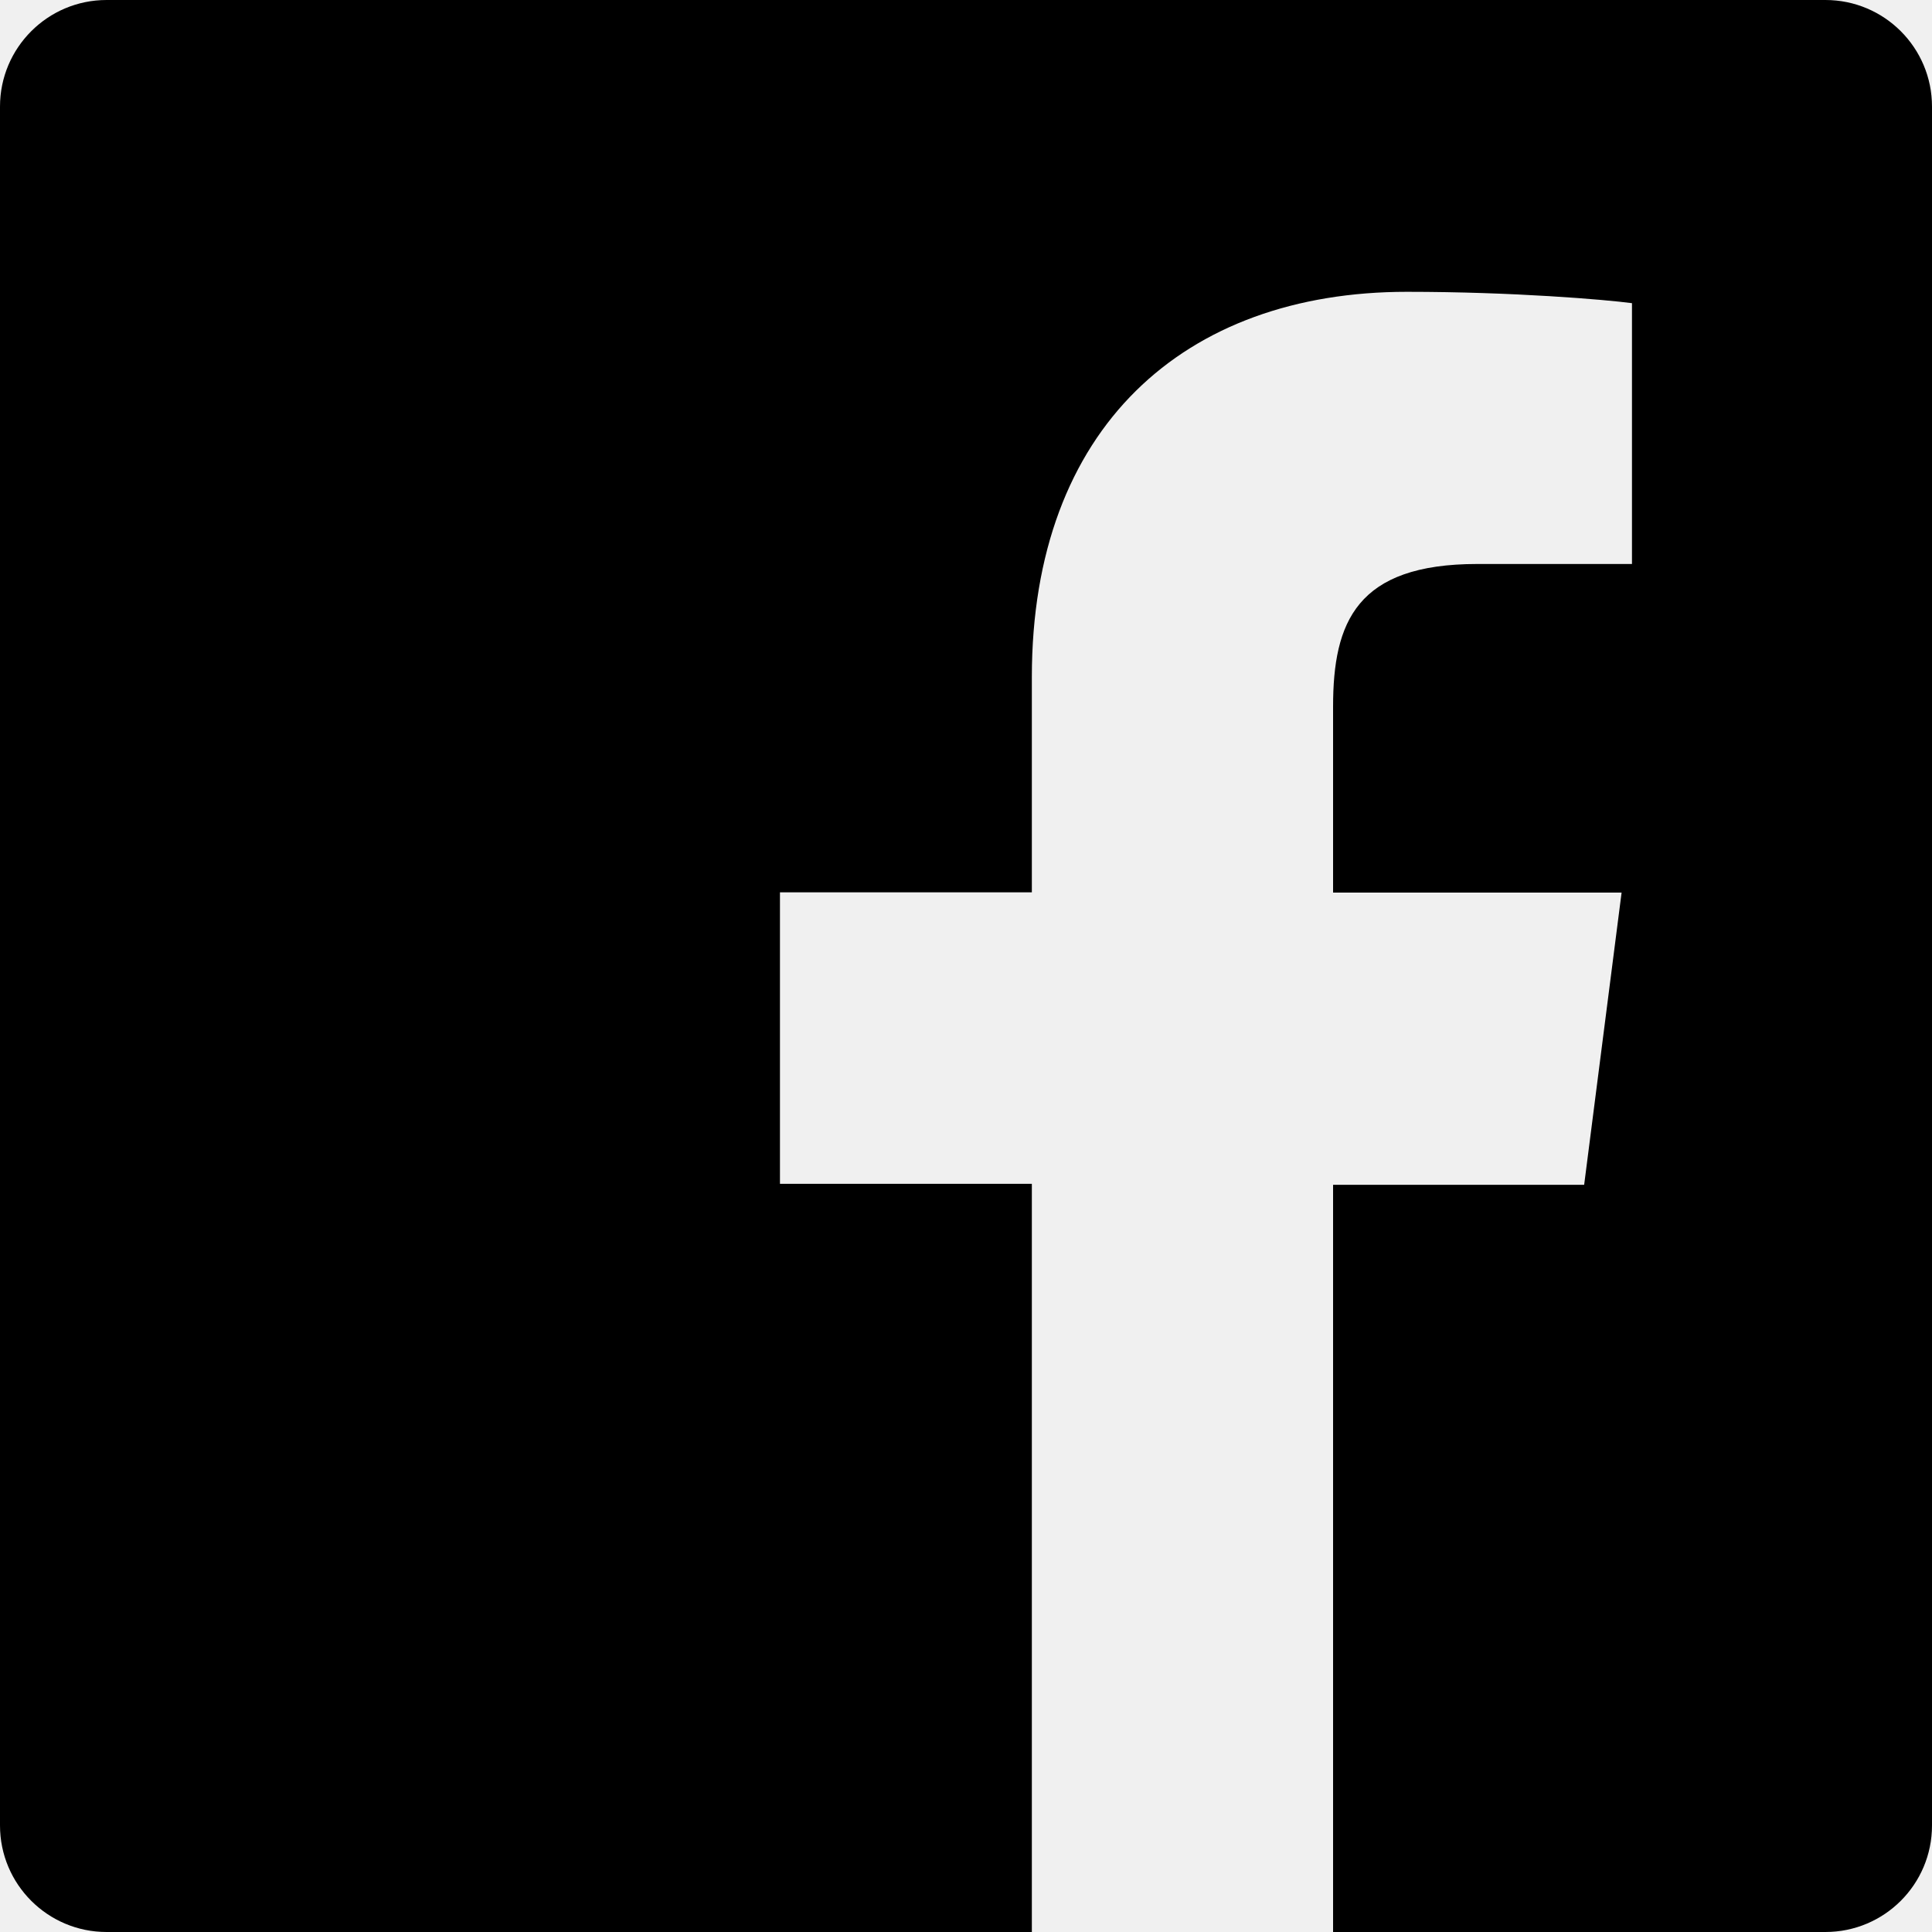
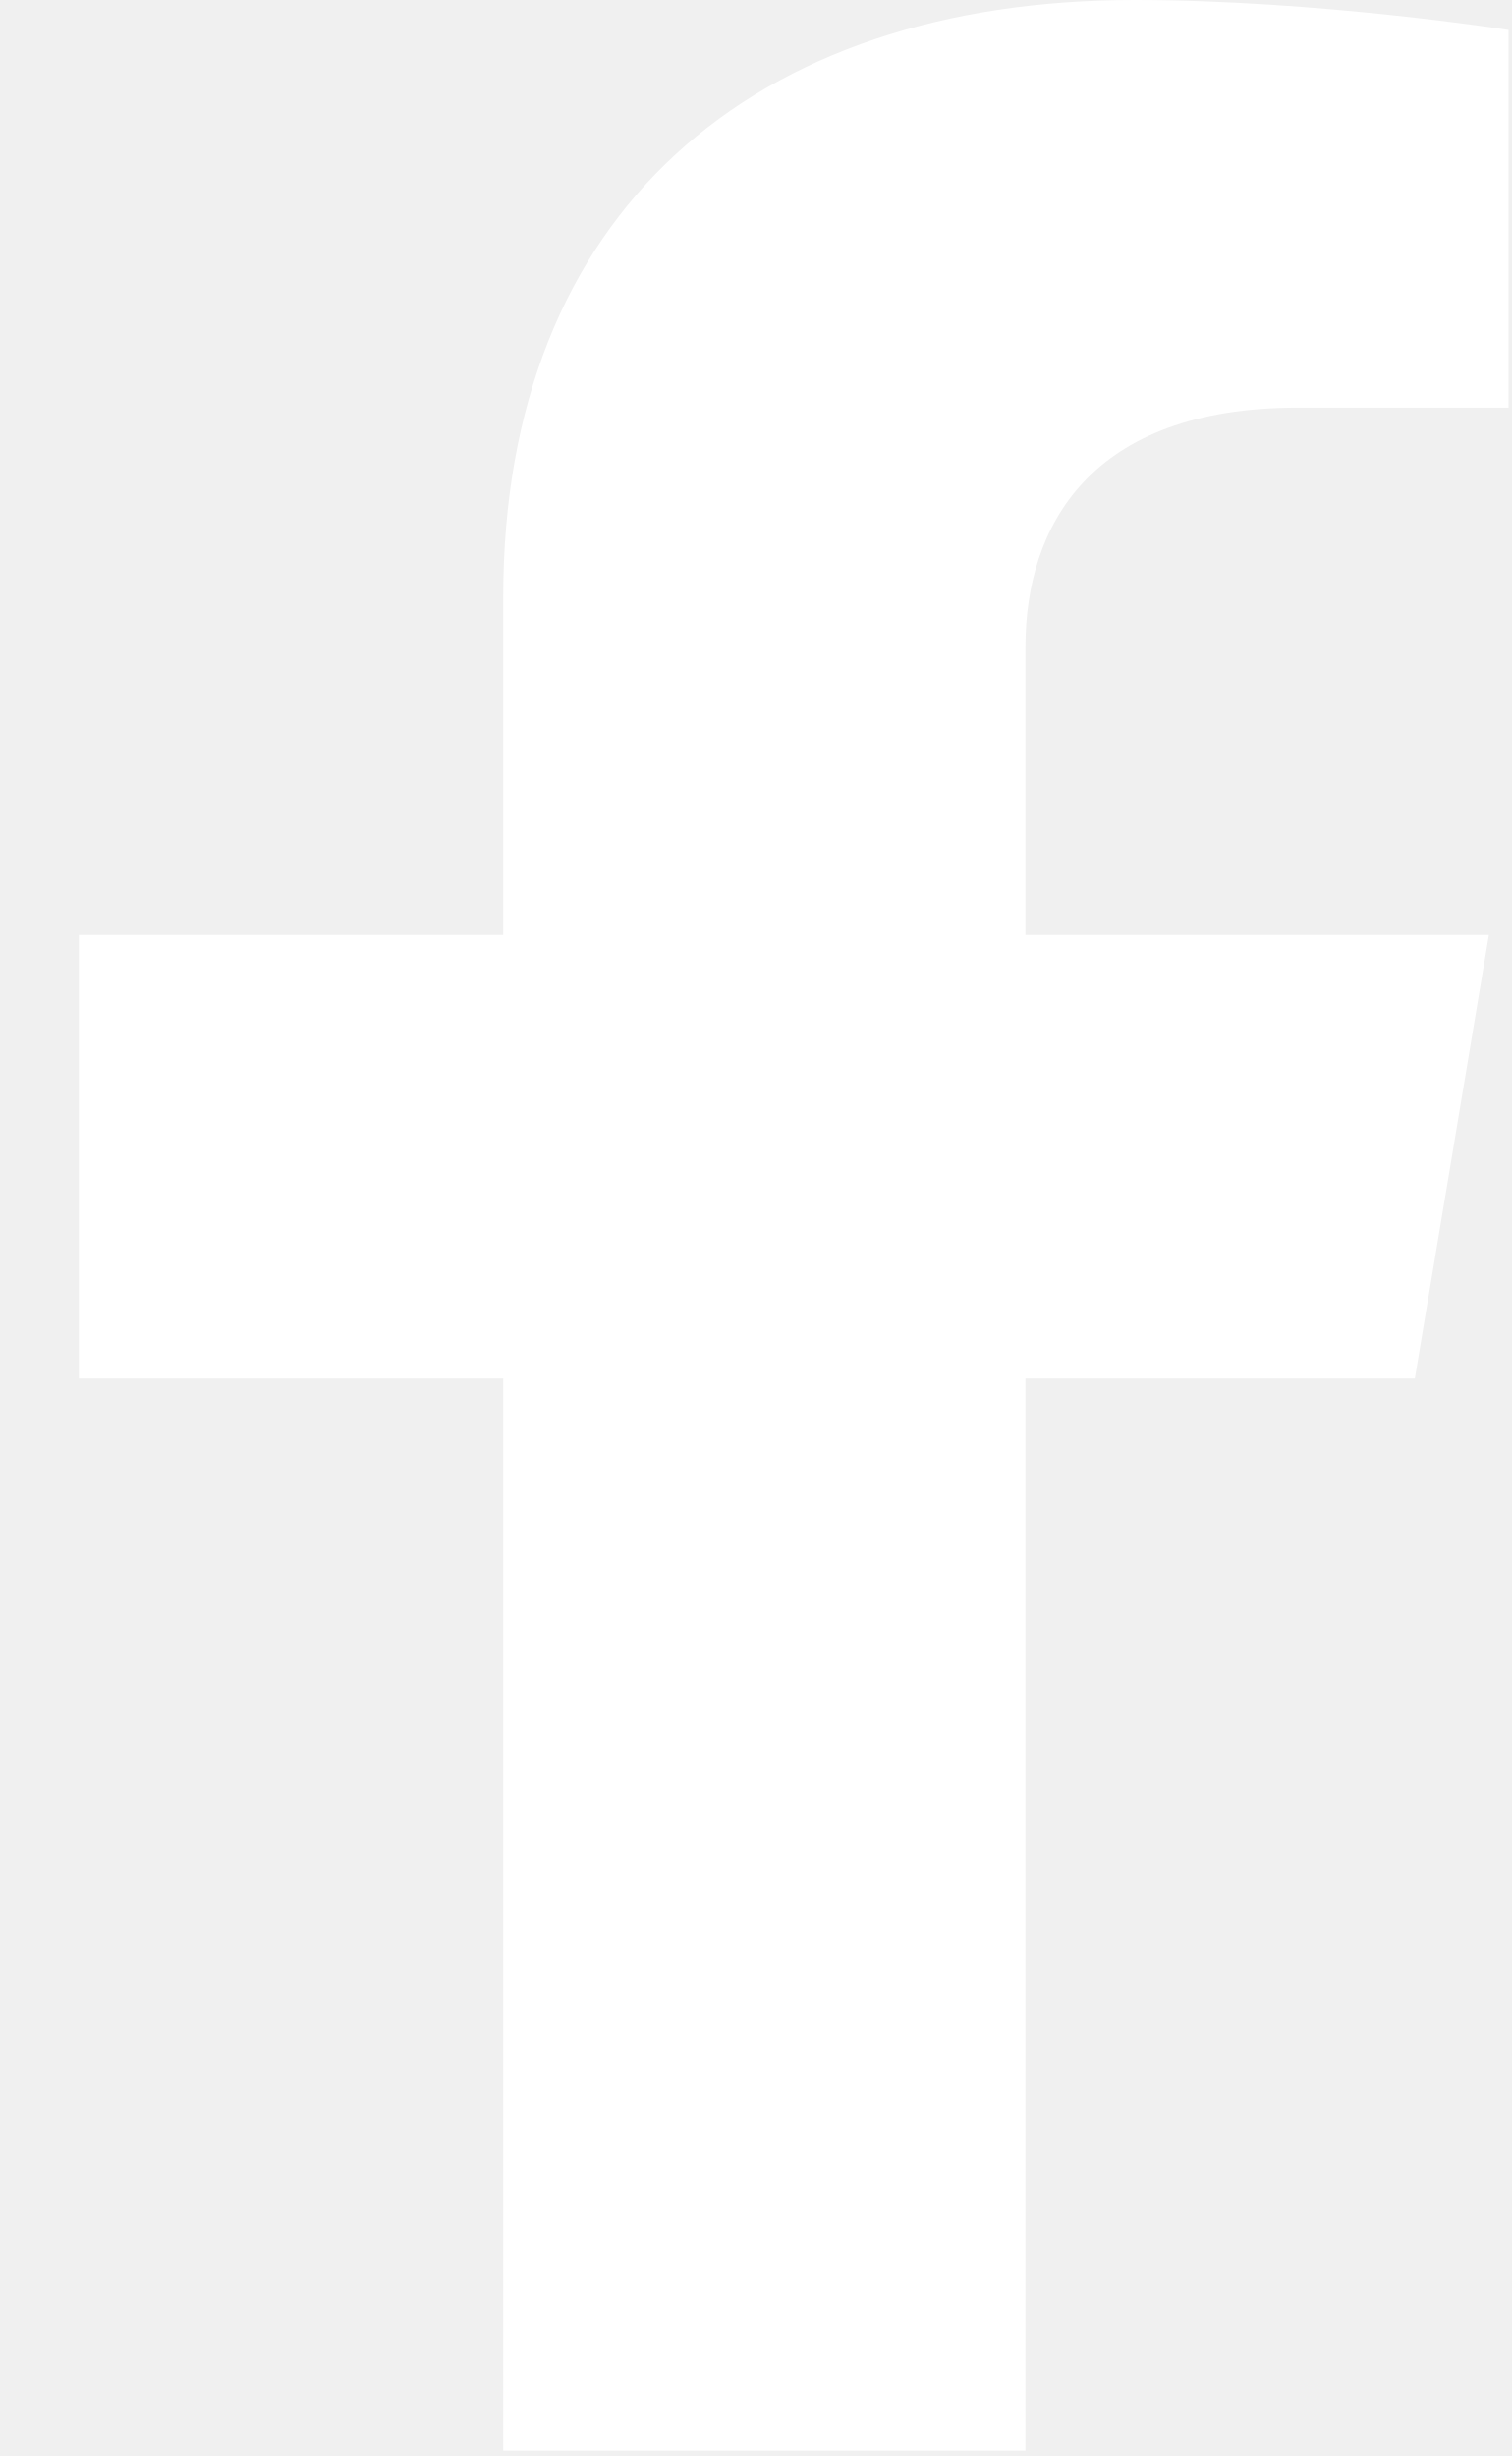
- <svg xmlns="http://www.w3.org/2000/svg" role="img" viewBox="0 0 24 24">
-   <path d="M22.676 0H1.324C.593 0 0 .593 0 1.324v21.352C0 23.408.593 24 1.324 24h11.494v-9.294H9.689v-3.621h3.129V8.41c0-3.099 1.894-4.785 4.659-4.785 1.325 0 2.464.097 2.796.141v3.24h-1.921c-1.5 0-1.792.721-1.792 1.771v2.311h3.584l-.465 3.63H16.56V24h6.115c.733 0 1.325-.592 1.325-1.324V1.324C24 .593 23.408 0 22.676 0" />
+ <svg xmlns="http://www.w3.org/2000/svg" width="16" height="26" viewBox="0 0 16 26" fill="none">
+   <path d="M14.977 14.593L15.761 9.898H10.855V6.851C10.855 5.567 11.54 4.315 13.738 4.315H15.969V0.317C15.969 0.317 13.944 0 12.009 0C7.968 0 5.327 2.249 5.327 6.32V9.898H0.835V14.593H5.327V25.944H10.855V14.593H14.977Z" fill="white" />
</svg>
